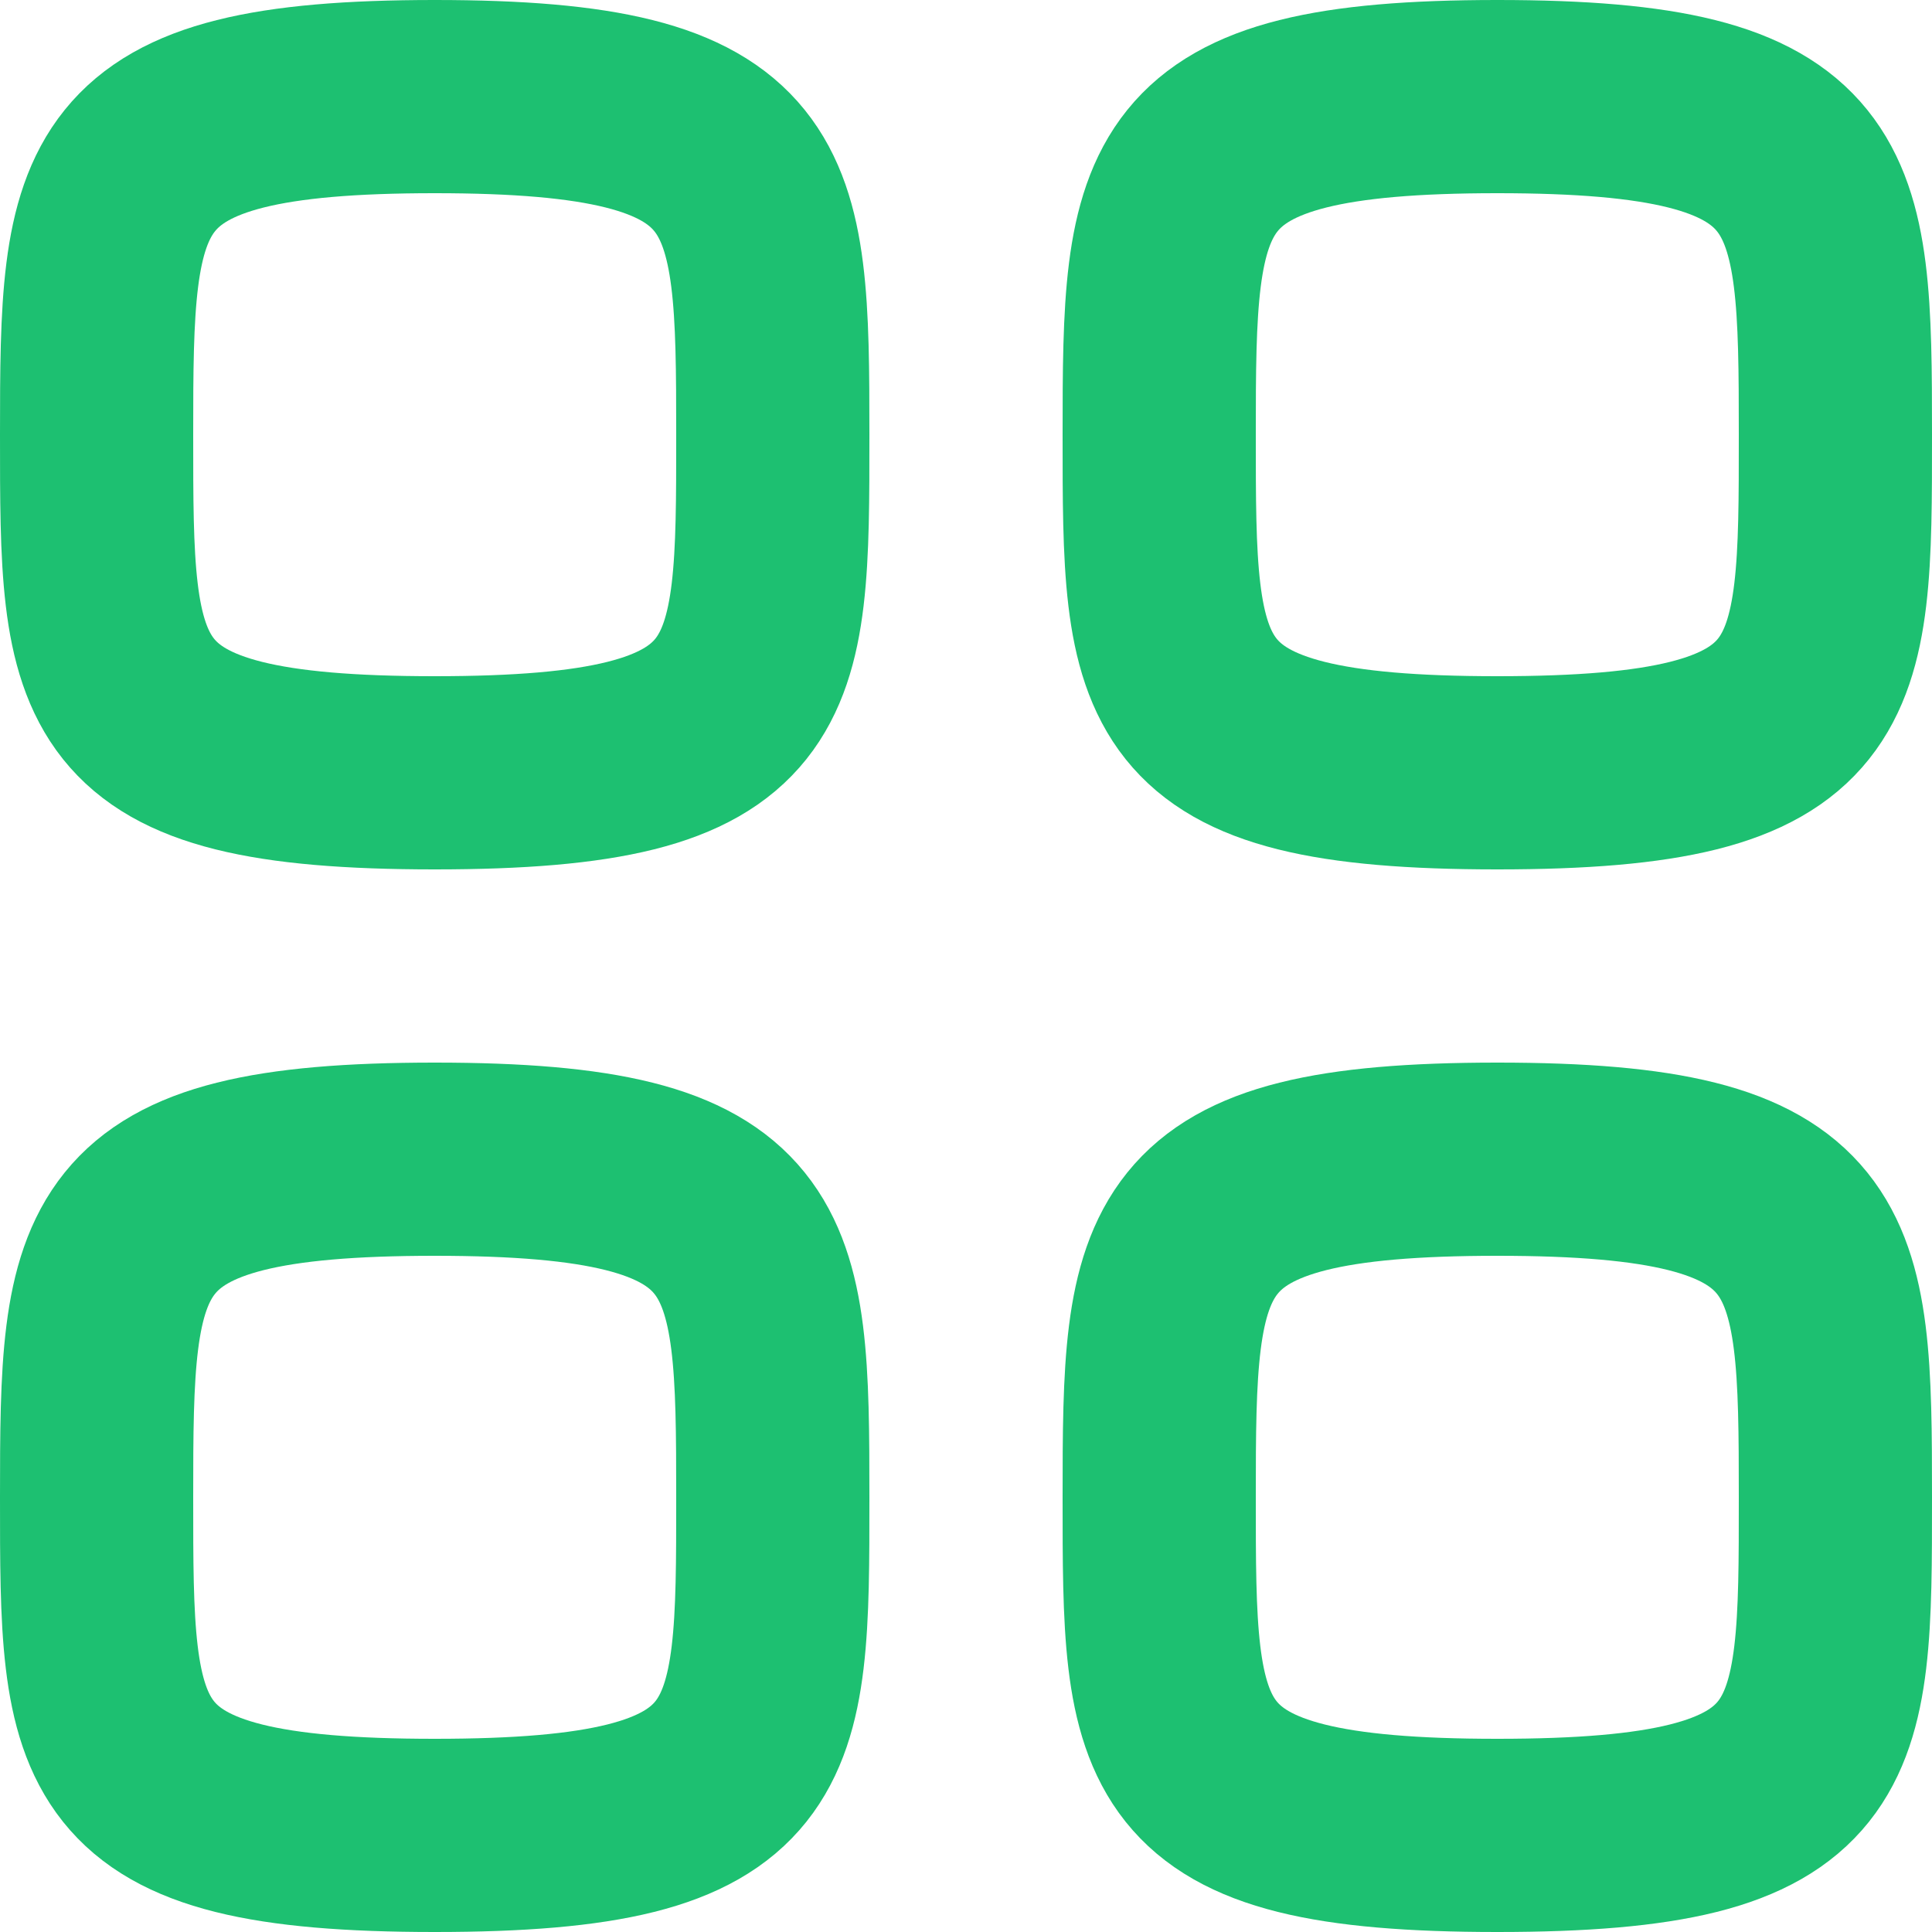
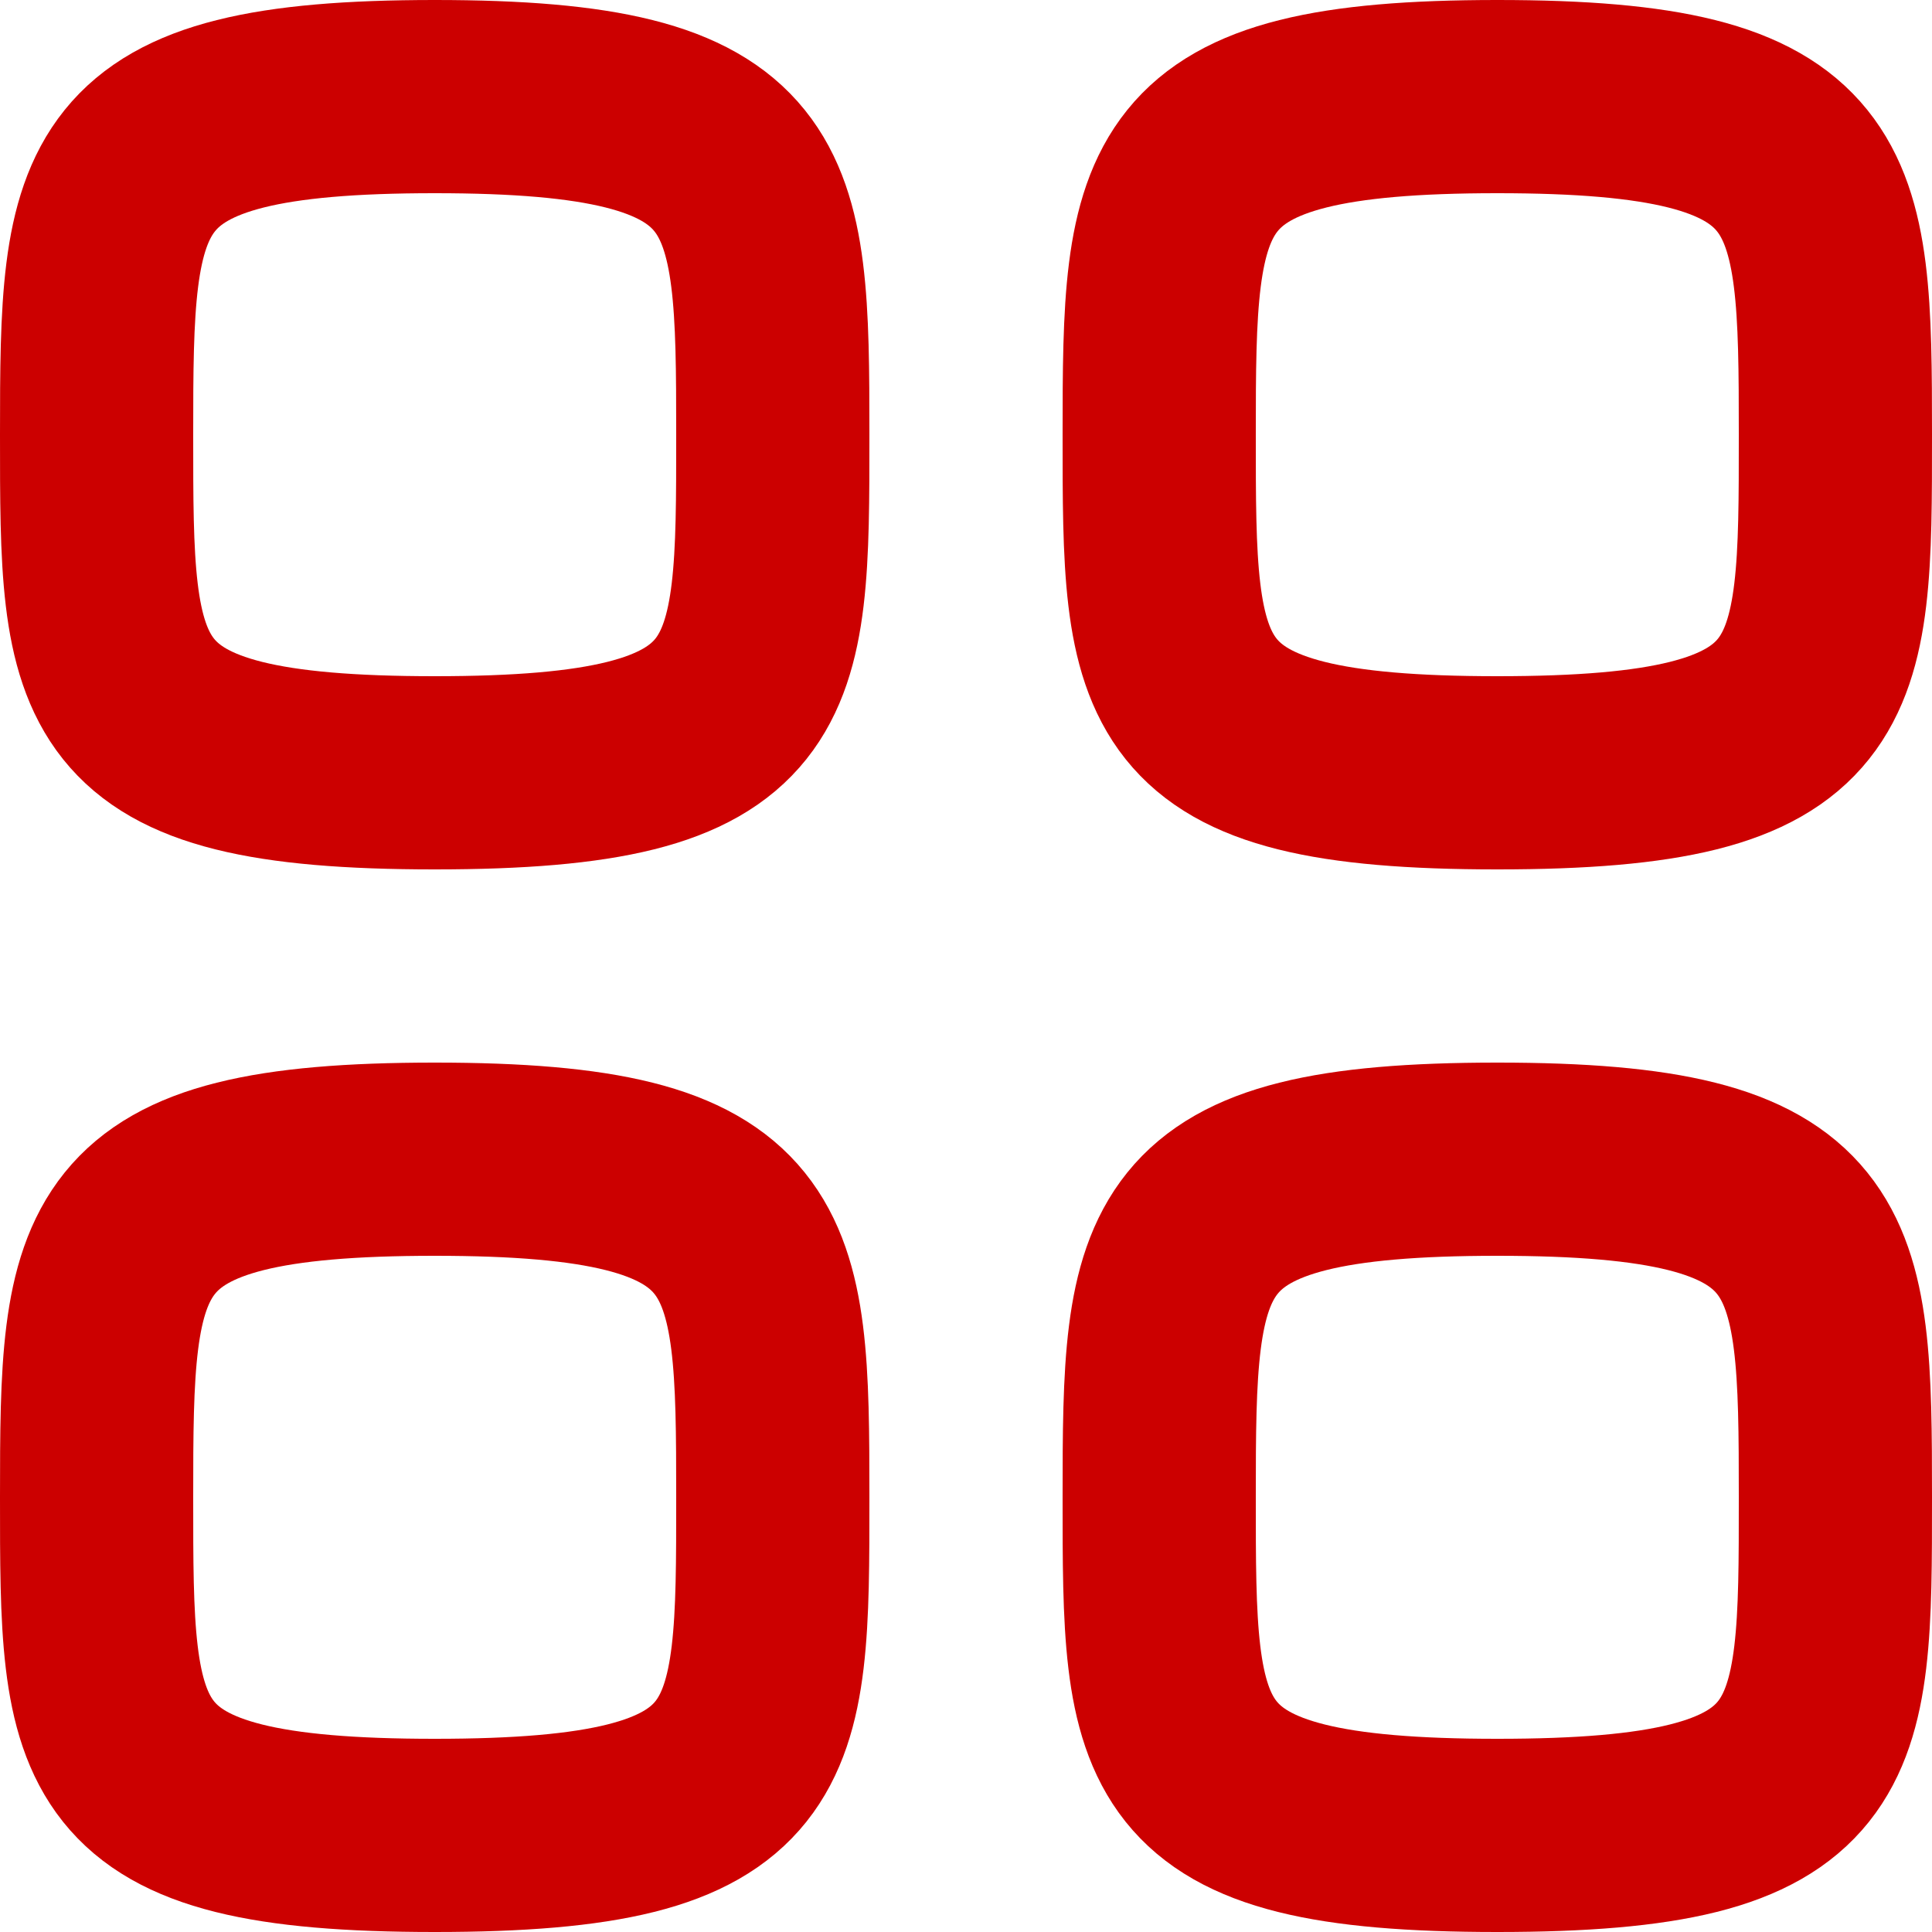
<svg xmlns="http://www.w3.org/2000/svg" width="20" height="20" viewBox="0 0 20 20" fill="none">
-   <path fill-rule="evenodd" clip-rule="evenodd" d="M1 4.5C1 1.875 1.028 1 4.5 1C7.972 1 8 1.875 8 4.5C8 7.125 8.011 8 4.5 8C0.989 8 1 7.125 1 4.5Z" stroke="#1DC071" stroke-width="2" stroke-linecap="round" stroke-linejoin="round" />
-   <path fill-rule="evenodd" clip-rule="evenodd" d="M12 4.5C12 1.875 12.028 1 15.5 1C18.972 1 19 1.875 19 4.5C19 7.125 19.011 8 15.5 8C11.989 8 12 7.125 12 4.5Z" stroke="#1DC071" stroke-width="2" stroke-linecap="round" stroke-linejoin="round" />
-   <path fill-rule="evenodd" clip-rule="evenodd" d="M1 15.5C1 12.875 1.028 12 4.5 12C7.972 12 8 12.875 8 15.5C8 18.125 8.011 19 4.5 19C0.989 19 1 18.125 1 15.5Z" stroke="#1DC071" stroke-width="2" stroke-linecap="round" stroke-linejoin="round" />
-   <path fill-rule="evenodd" clip-rule="evenodd" d="M12 15.5C12 12.875 12.028 12 15.5 12C18.972 12 19 12.875 19 15.5C19 18.125 19.011 19 15.5 19C11.989 19 12 18.125 12 15.5Z" stroke="#1DC071" stroke-width="2" stroke-linecap="round" stroke-linejoin="round" />
+   <path fill-rule="evenodd" clip-rule="evenodd" d="M1 4.5C1 1.875 1.028 1 4.5 1C7.972 1 8 1.875 8 4.5C8 7.125 8.011 8 4.5 8C0.989 8 1 7.125 1 4.5Z" stroke="#cc0000" stroke-width="2" stroke-linecap="round" stroke-linejoin="round" />
+   <path fill-rule="evenodd" clip-rule="evenodd" d="M12 4.5C12 1.875 12.028 1 15.5 1C18.972 1 19 1.875 19 4.5C19 7.125 19.011 8 15.5 8C11.989 8 12 7.125 12 4.5Z" stroke="#cc0000" stroke-width="2" stroke-linecap="round" stroke-linejoin="round" />
+   <path fill-rule="evenodd" clip-rule="evenodd" d="M1 15.5C1 12.875 1.028 12 4.5 12C7.972 12 8 12.875 8 15.5C8 18.125 8.011 19 4.5 19C0.989 19 1 18.125 1 15.5Z" stroke="#cc0000" stroke-width="2" stroke-linecap="round" stroke-linejoin="round" />
+   <path fill-rule="evenodd" clip-rule="evenodd" d="M12 15.5C12 12.875 12.028 12 15.5 12C18.972 12 19 12.875 19 15.5C19 18.125 19.011 19 15.5 19C11.989 19 12 18.125 12 15.5Z" stroke="#cc0000" stroke-width="2" stroke-linecap="round" stroke-linejoin="round" />
</svg>
